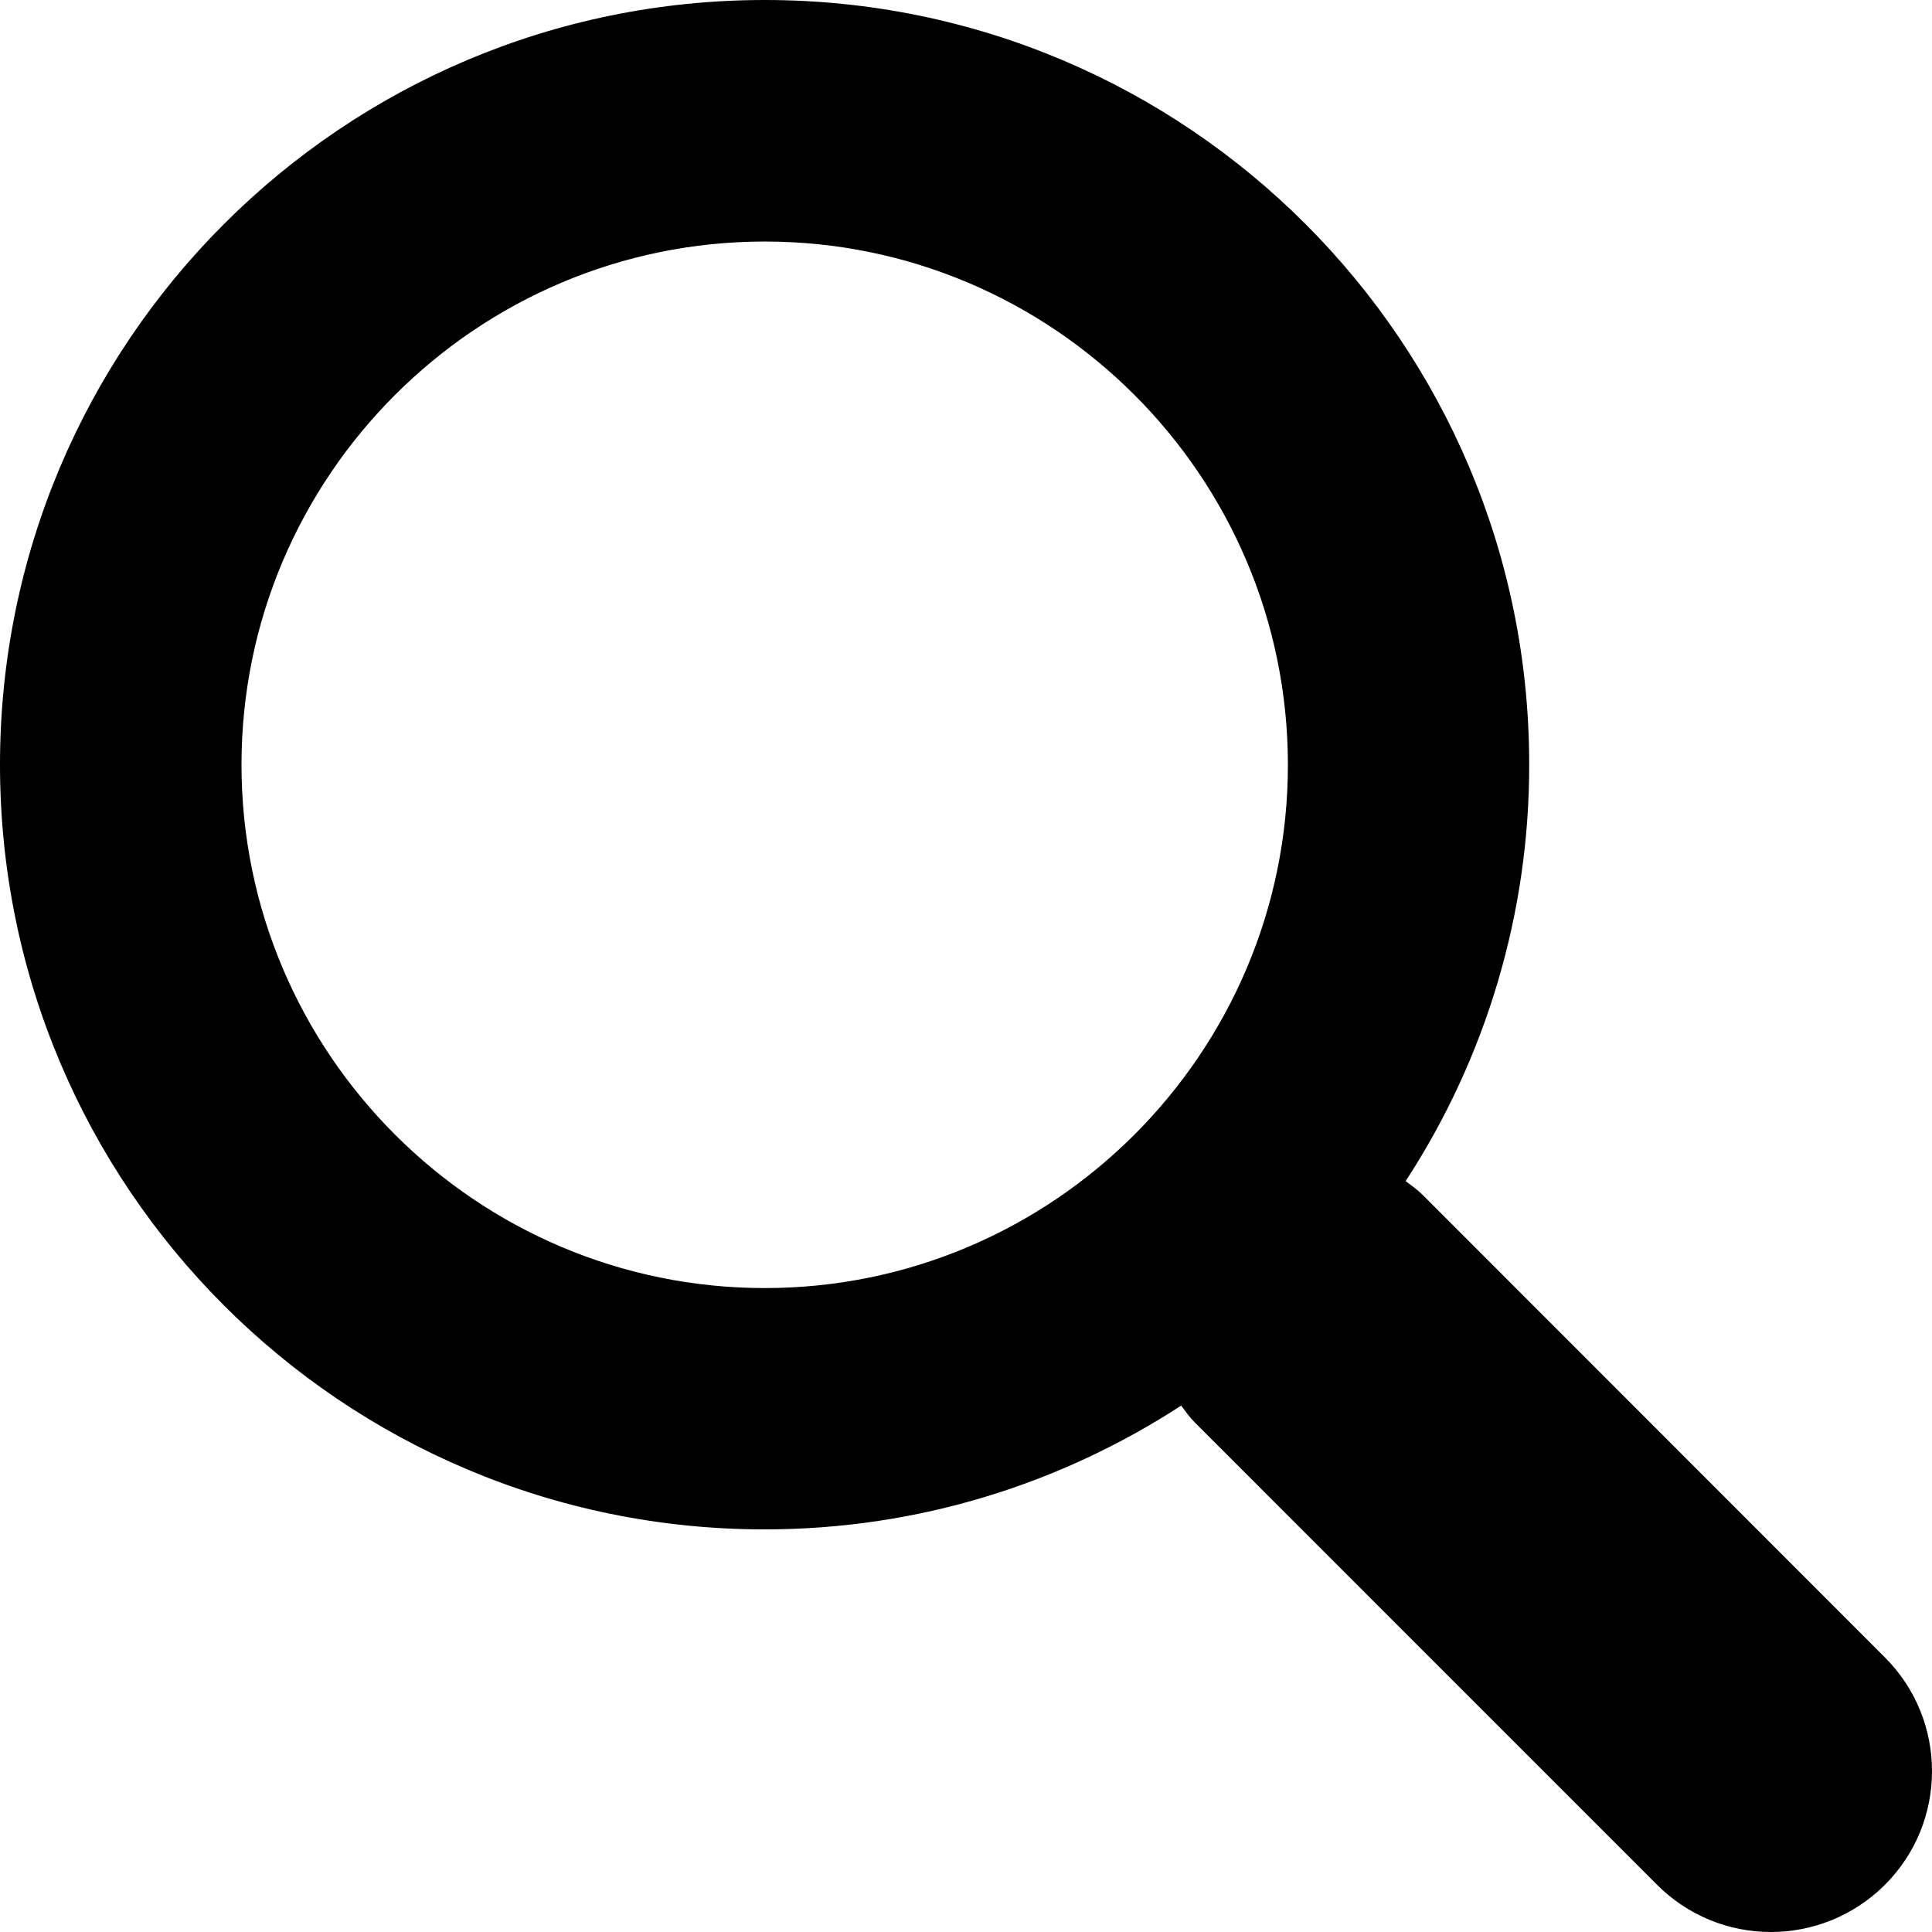
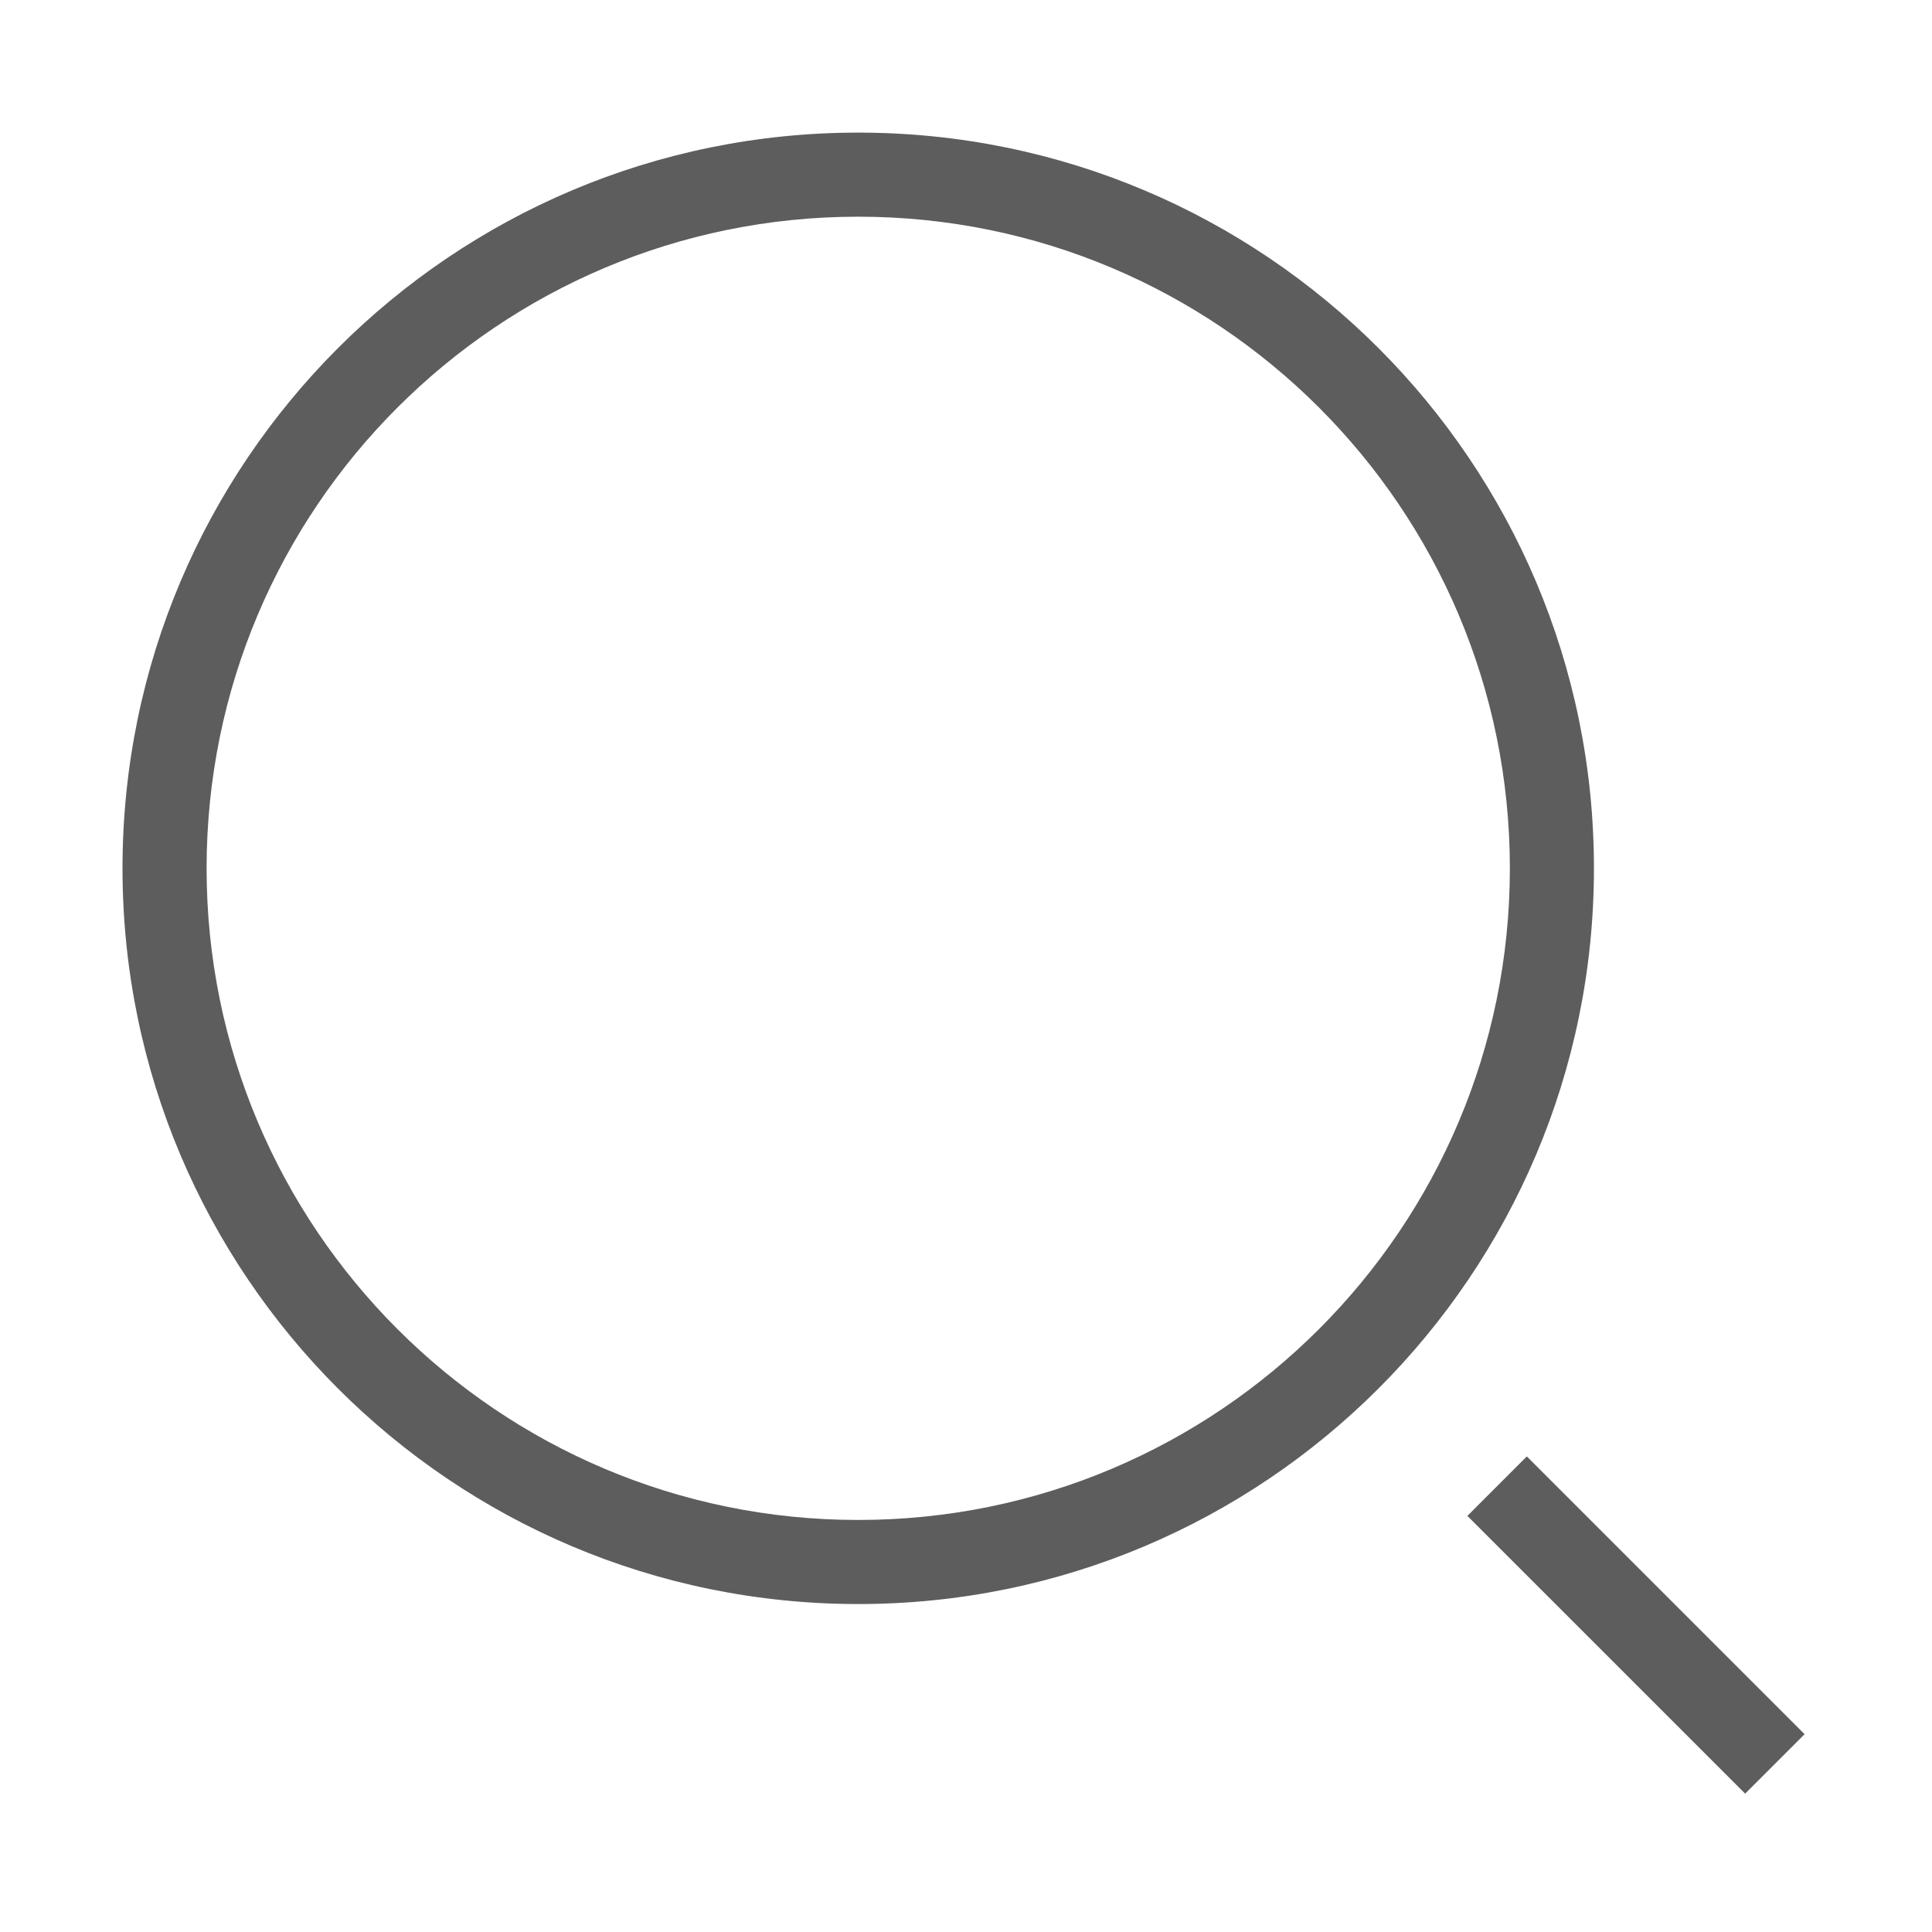
- <svg xmlns="http://www.w3.org/2000/svg" width="128" height="128">
-   <path d="M124.884 109.812L94.256 79.166c-.357-.357-.757-.629-1.129-.914a50.366 50.366 0 0 0 8.186-27.59C101.327 22.689 78.656 0 50.67 0 22.685 0 0 22.688 0 50.663c0 27.989 22.685 50.663 50.656 50.663 10.186 0 19.643-3.03 27.6-8.201.286.385.557.771.9 1.114l30.628 30.632a10.633 10.633 0 0 0 7.543 3.129c2.728 0 5.457-1.043 7.543-3.115 4.171-4.157 4.171-10.915.014-15.073M50.671 85.338C31.557 85.338 16 69.78 16 50.663c0-19.102 15.557-34.661 34.67-34.661 19.115 0 34.657 15.559 34.657 34.675 0 19.102-15.557 34.661-34.656 34.661" />
+ <svg xmlns="http://www.w3.org/2000/svg" t="1681530984209" class="icon" viewBox="0 0 1024 1024" version="1.1" p-id="2697" width="128" height="128">
+   <path d="M809.246 771.927 777.738 803.458 924.966 950.668 956.477 919.157Z" fill="#5D5D5D" p-id="2698" />
+   <path d="M454.879 70.286C239.516 70.286 64.932 244.847 64.932 460.232c0 215.341 174.583 389.945 389.945 389.945 215.363 0 389.947-174.604 389.947-389.945C844.826 244.847 670.242 70.286 454.879 70.286zM454.879 805.611c-190.75 0-345.381-154.627-345.381-345.379 0-190.751 154.63-345.38 345.381-345.38 190.752 0 345.382 154.629 345.382 345.38C800.26 650.983 645.631 805.611 454.879 805.611z" fill="#5D5D5D" p-id="2699" />
</svg>
